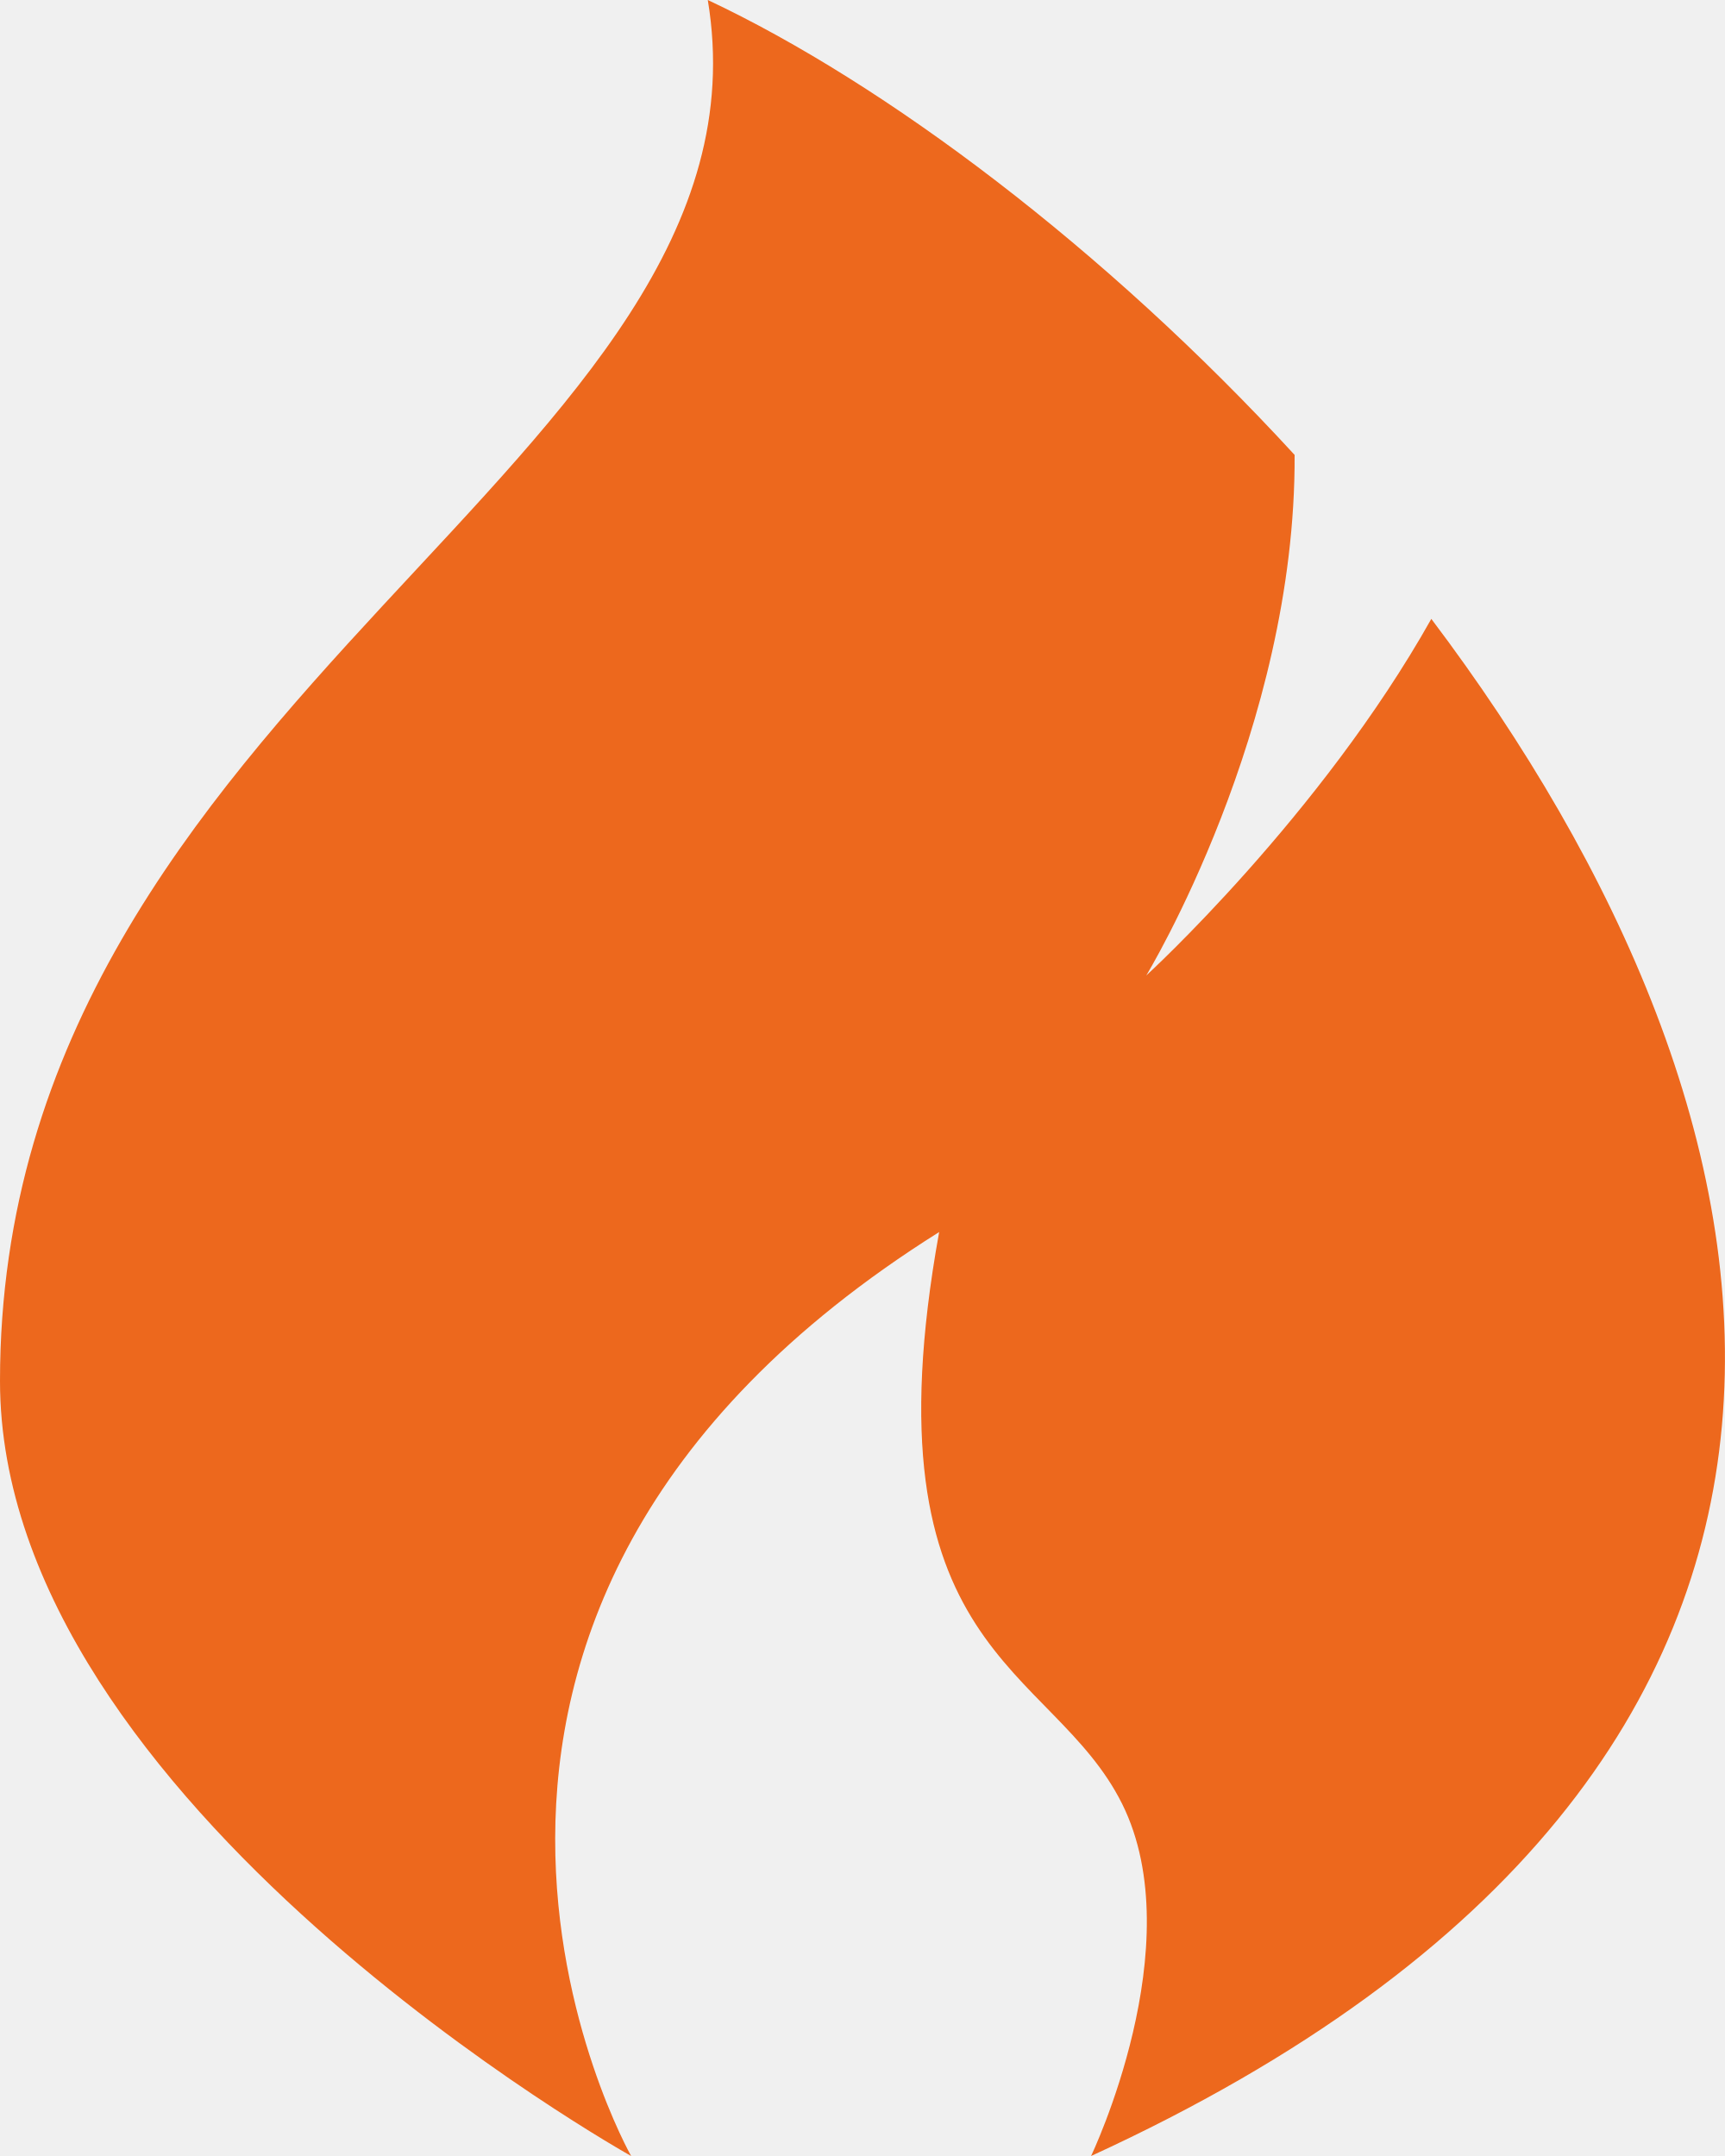
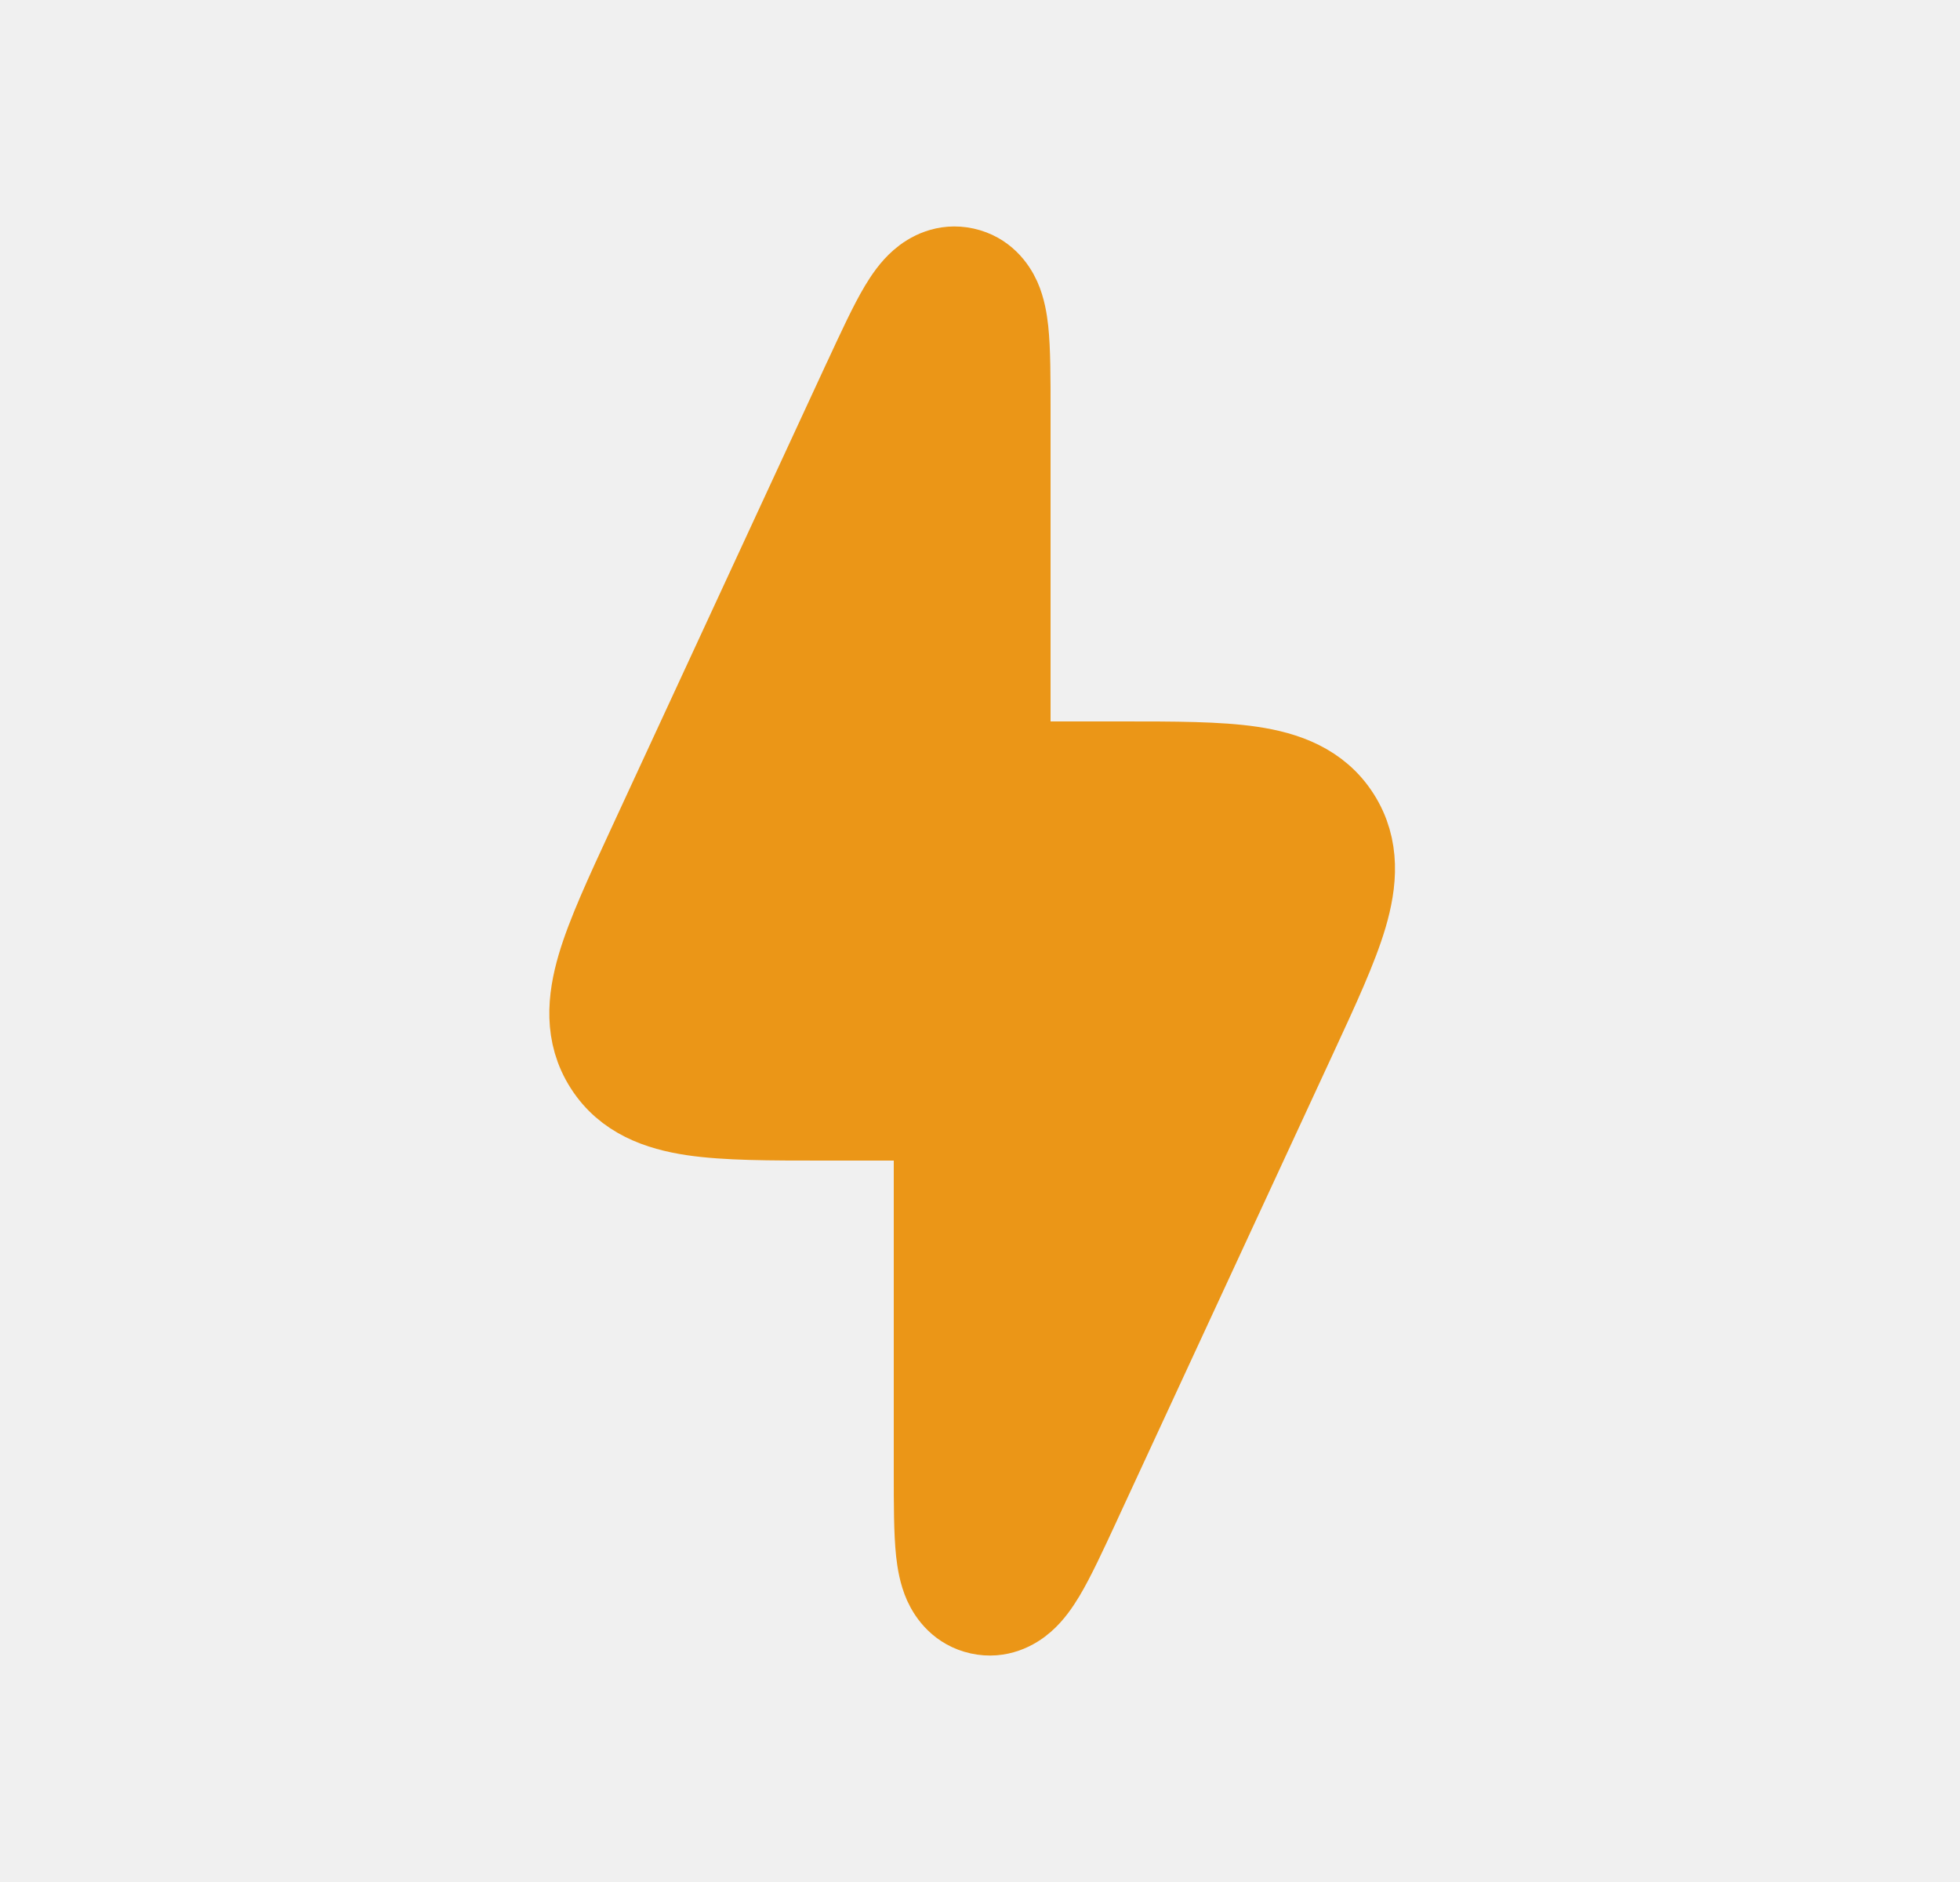
- <svg xmlns="http://www.w3.org/2000/svg" width="16" height="20" viewBox="0 0 16 20" fill="none">
-   <g clip-path="url(#clip0_1904_142912)">
-     <path d="M13.276 5.741C12.248 7.571 10.632 9.049 10.632 9.049C10.632 9.049 12.021 6.764 12.008 4.22C10.249 2.305 8.214 0.776 6.565 0C7.276 4.286 0 6.429 0 12.811C0 16.733 5.854 20 5.854 20C5.854 20 3.023 15 8.711 11.429C8 15.357 9.757 15.426 10.408 16.733C11.058 18.04 10.12 20 10.12 20C18.051 16.36 16.74 10.332 13.276 5.741Z" fill="#ED681D" />
-   </g>
-   <defs>
-     <clipPath id="clip0_1904_142912">
-       <rect width="16" height="20" fill="white" />
-     </clipPath>
-   </defs>
+ <svg xmlns="http://www.w3.org/2000/svg" width="25" height="24" viewBox="0 0 25 24" fill="none">
+   <path d="M10.53 14.3H11.9V18.73L11.9 18.762C11.9 19.18 11.9 19.536 11.927 19.791C11.941 19.919 11.966 20.07 12.026 20.205C12.092 20.351 12.23 20.54 12.489 20.597C12.747 20.654 12.953 20.54 13.073 20.435C13.185 20.338 13.27 20.212 13.337 20.101C13.469 19.881 13.618 19.558 13.794 19.179L13.807 19.15L16.539 13.25L16.556 13.213C16.837 12.606 17.072 12.099 17.194 11.686C17.32 11.256 17.363 10.805 17.099 10.392C16.836 9.98 16.408 9.829 15.965 9.763C15.539 9.7 14.98 9.7 14.311 9.7L14.27 9.7H12.9V5.27L12.9 5.238C12.9 4.82 12.9 4.464 12.873 4.209C12.859 4.081 12.834 3.93 12.774 3.795C12.708 3.649 12.57 3.46 12.311 3.403C12.053 3.346 11.847 3.46 11.727 3.565C11.615 3.662 11.53 3.788 11.463 3.899C11.331 4.119 11.182 4.442 11.006 4.821L10.992 4.85L8.261 10.75L8.244 10.787C7.963 11.394 7.728 11.901 7.606 12.314C7.48 12.744 7.437 13.195 7.701 13.608C7.964 14.02 8.392 14.171 8.835 14.237C9.261 14.3 9.82 14.3 10.489 14.3L10.53 14.3Z" fill="#EB9617" stroke="#EB9617" />
</svg>
